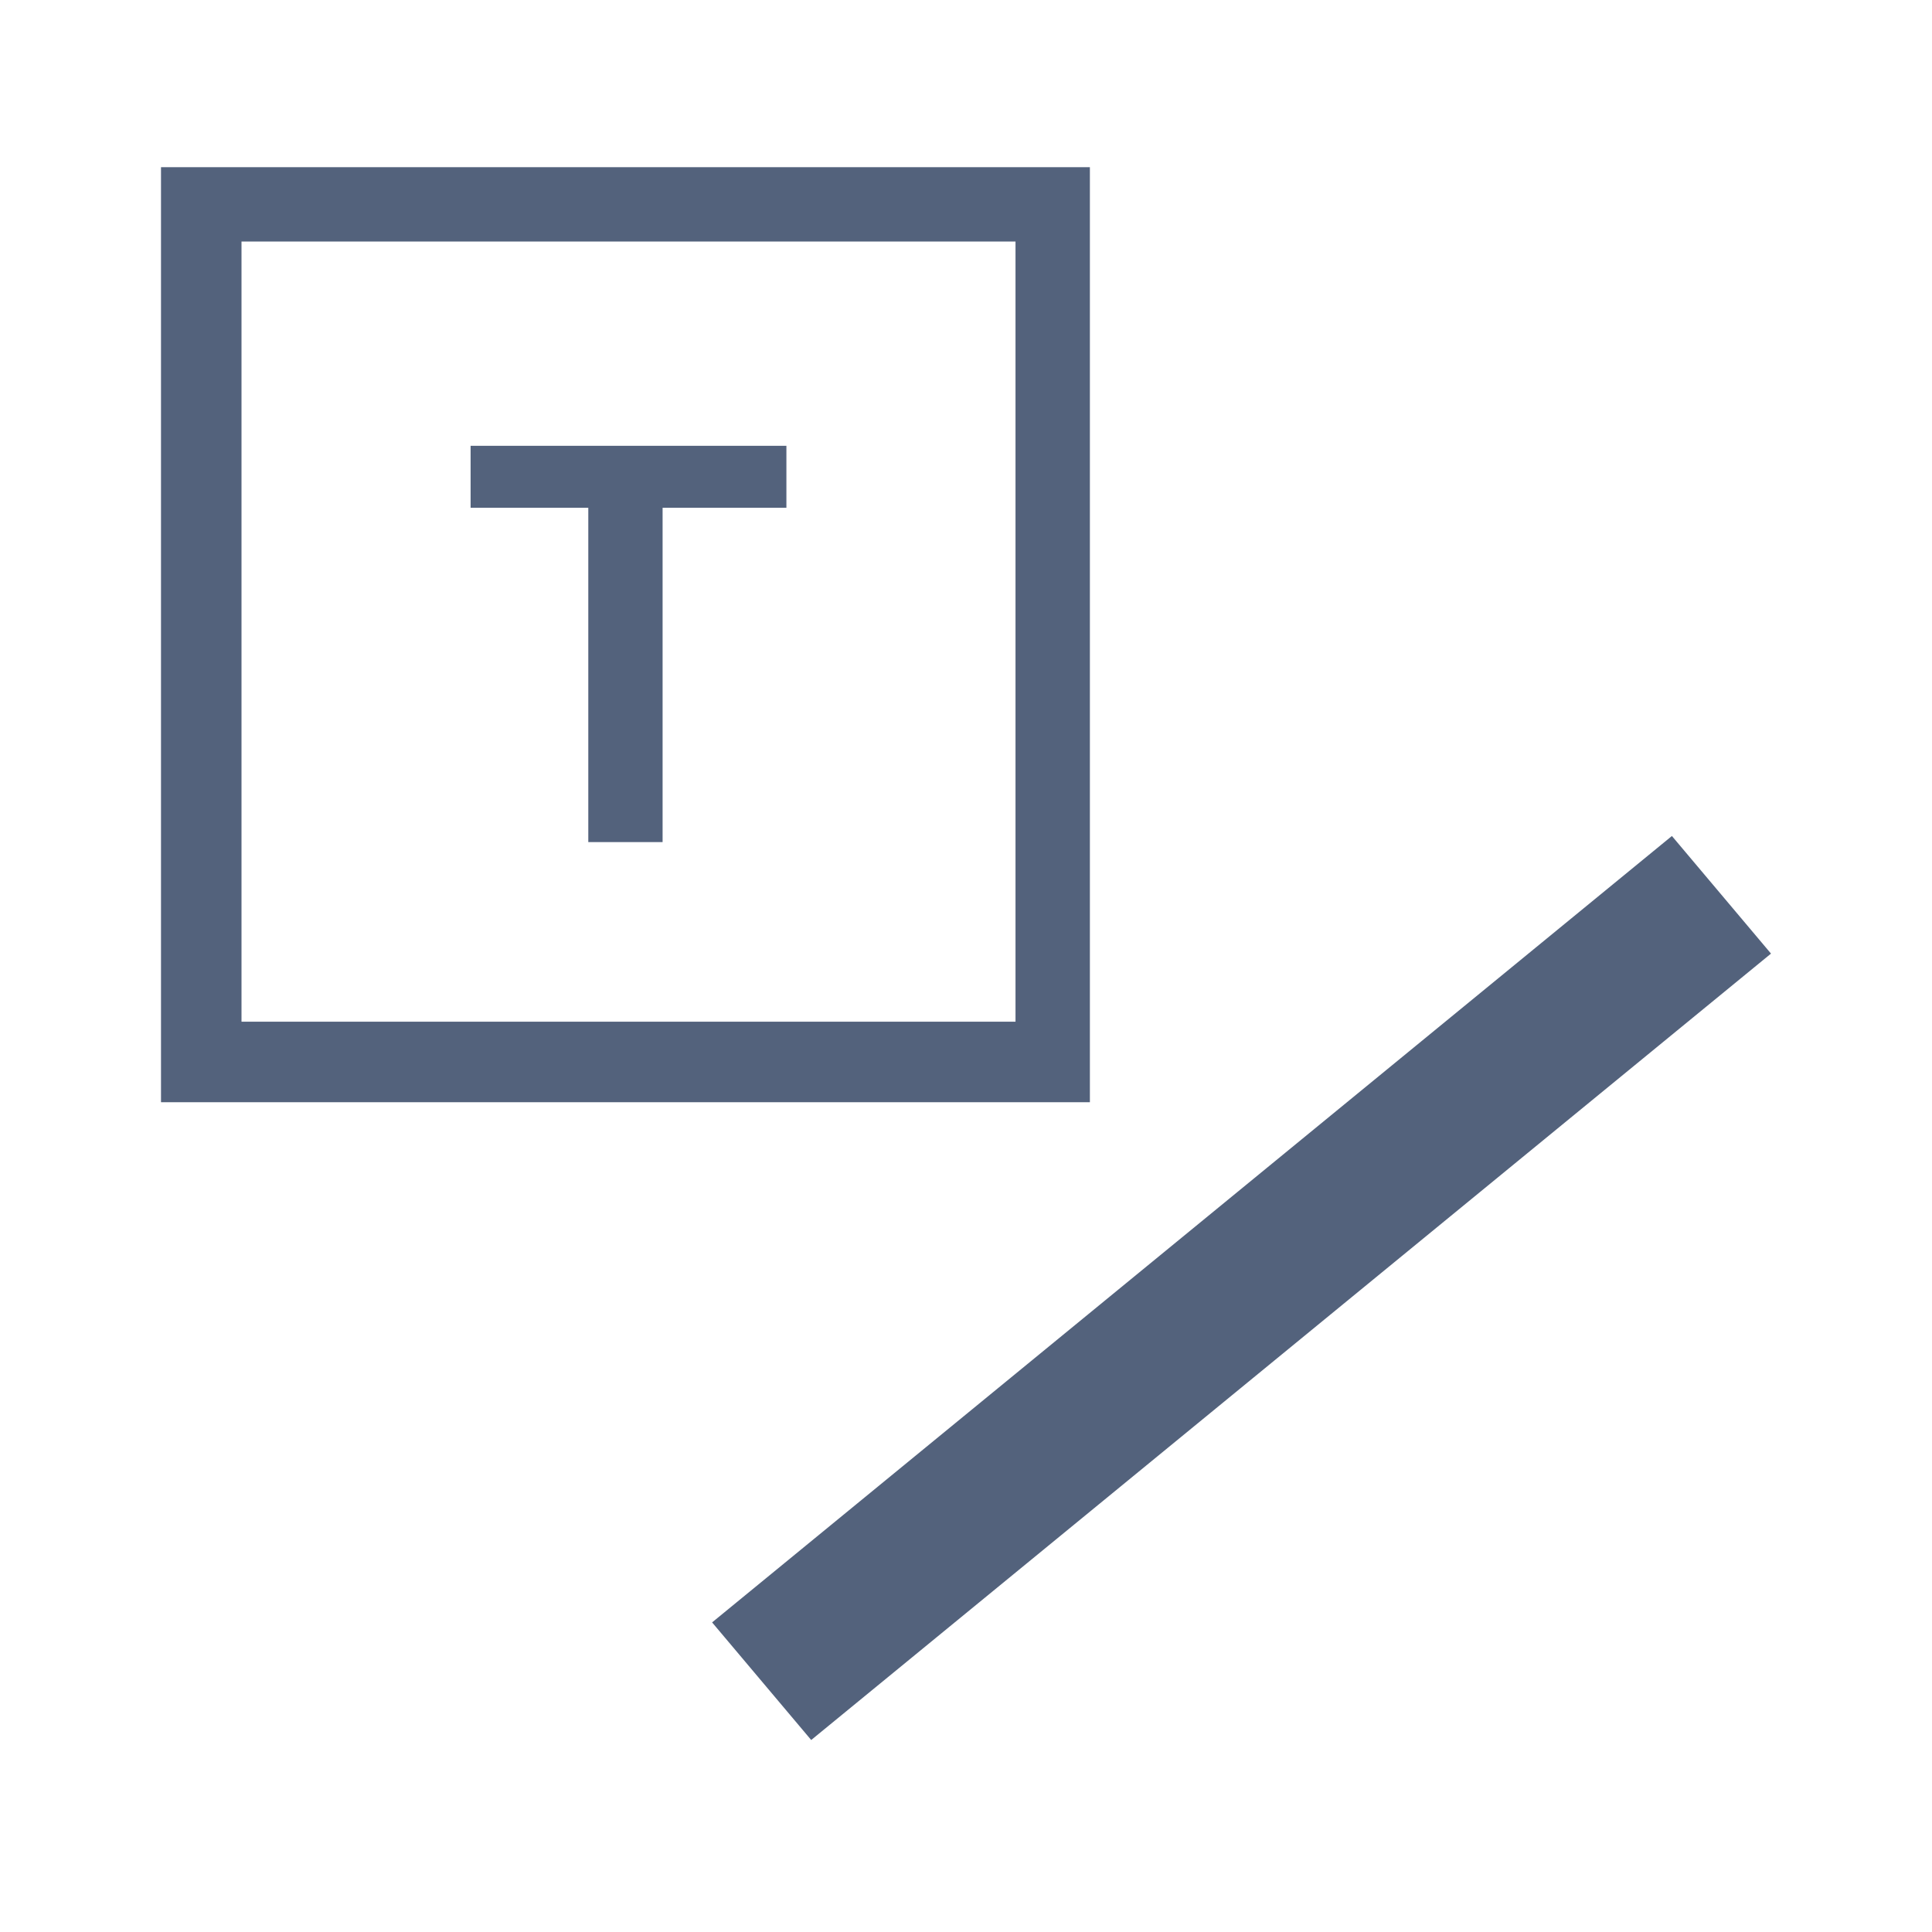
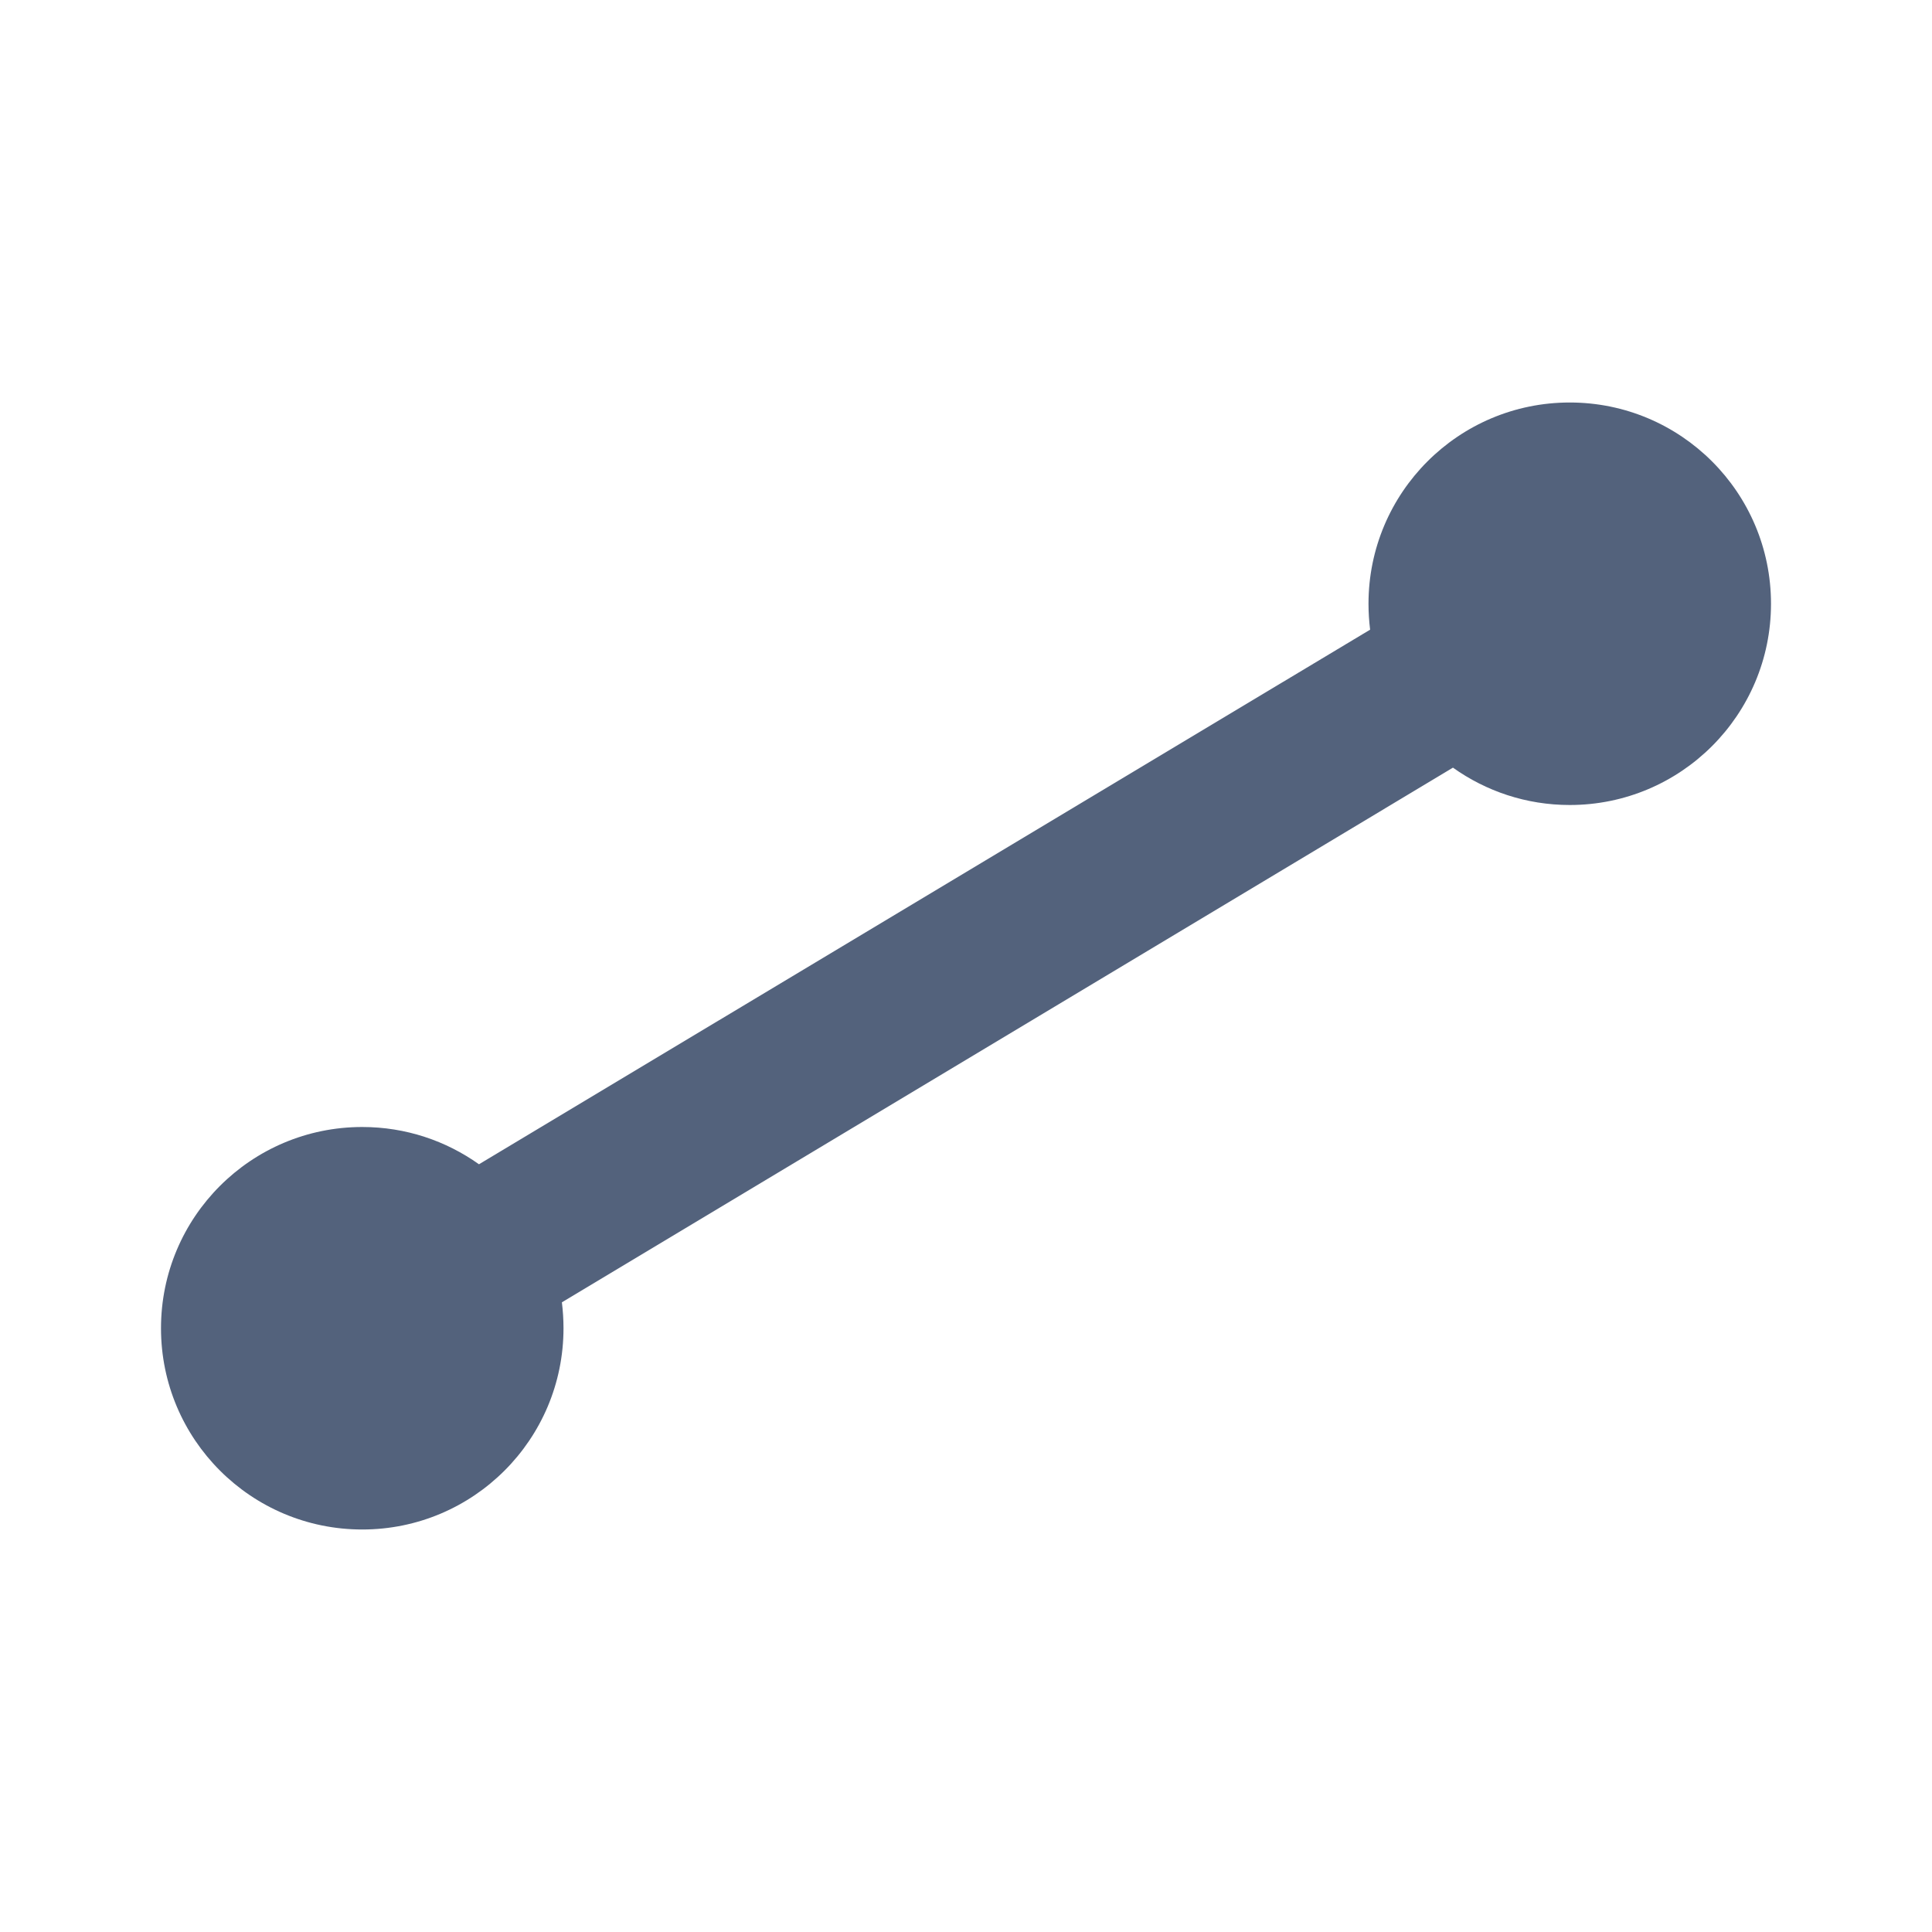
- <svg xmlns="http://www.w3.org/2000/svg" viewBox="0 0 24 24" id="vector">
-   <path id="path" d="M 2 0 L 22 0 C 22.53 0 23.039 0.211 23.414 0.586 C 23.789 0.961 24 1.47 24 2 L 24 22 C 24 22.53 23.789 23.039 23.414 23.414 C 23.039 23.789 22.53 24 22 24 L 2 24 C 1.47 24 0.961 23.789 0.586 23.414 C 0.211 23.039 0 22.53 0 22 L 0 2 C 0 1.47 0.211 0.961 0.586 0.586 C 0.961 0.211 1.47 0 2 0 Z" fill="#ebeff3" fill-opacity="0" stroke-opacity="0" stroke-width="1" fill-rule="evenodd" />
-   <path id="path_1" d="M 9.769 6.308 L 8.231 6.308 L 8.231 10.461 L 7.308 10.461 L 7.308 6.308 L 5.846 6.308 L 5.846 5.538 L 9.769 5.538 L 9.769 6.308 L 9.769 6.308 Z M 2 13.692 L 2 2.077 L 13.539 2.077 L 13.539 13.692 L 2 13.692 Z M 3 12.692 L 12.615 12.692 L 12.615 3 L 3 3 L 3 12.692 Z M 8.846 20.154 L 20.769 10.385 L 22 11.846 L 10.077 21.615 L 8.846 20.154 Z" fill="#53627c" stroke-width="1" />
+ <svg xmlns="http://www.w3.org/2000/svg" width="24" height="24" viewBox="0 0 24 24" fill="none">
+   <path fill-rule="evenodd" clip-rule="evenodd" d="M22 7.5C22 8.881 20.881 10 19.5 10C18.959 10 18.459 9.828 18.049 9.536L6.98 16.178C6.993 16.284 7 16.391 7 16.5C7 17.881 5.881 19 4.5 19C3.119 19 2 17.881 2 16.5C2 15.119 3.119 14 4.5 14C5.041 14 5.541 14.172 5.95 14.463L17.02 7.822C17.007 7.716 17 7.609 17 7.5C17 6.119 18.119 5 19.5 5C20.881 5 22 6.119 22 7.5Z" fill="#53627C" />
</svg>
